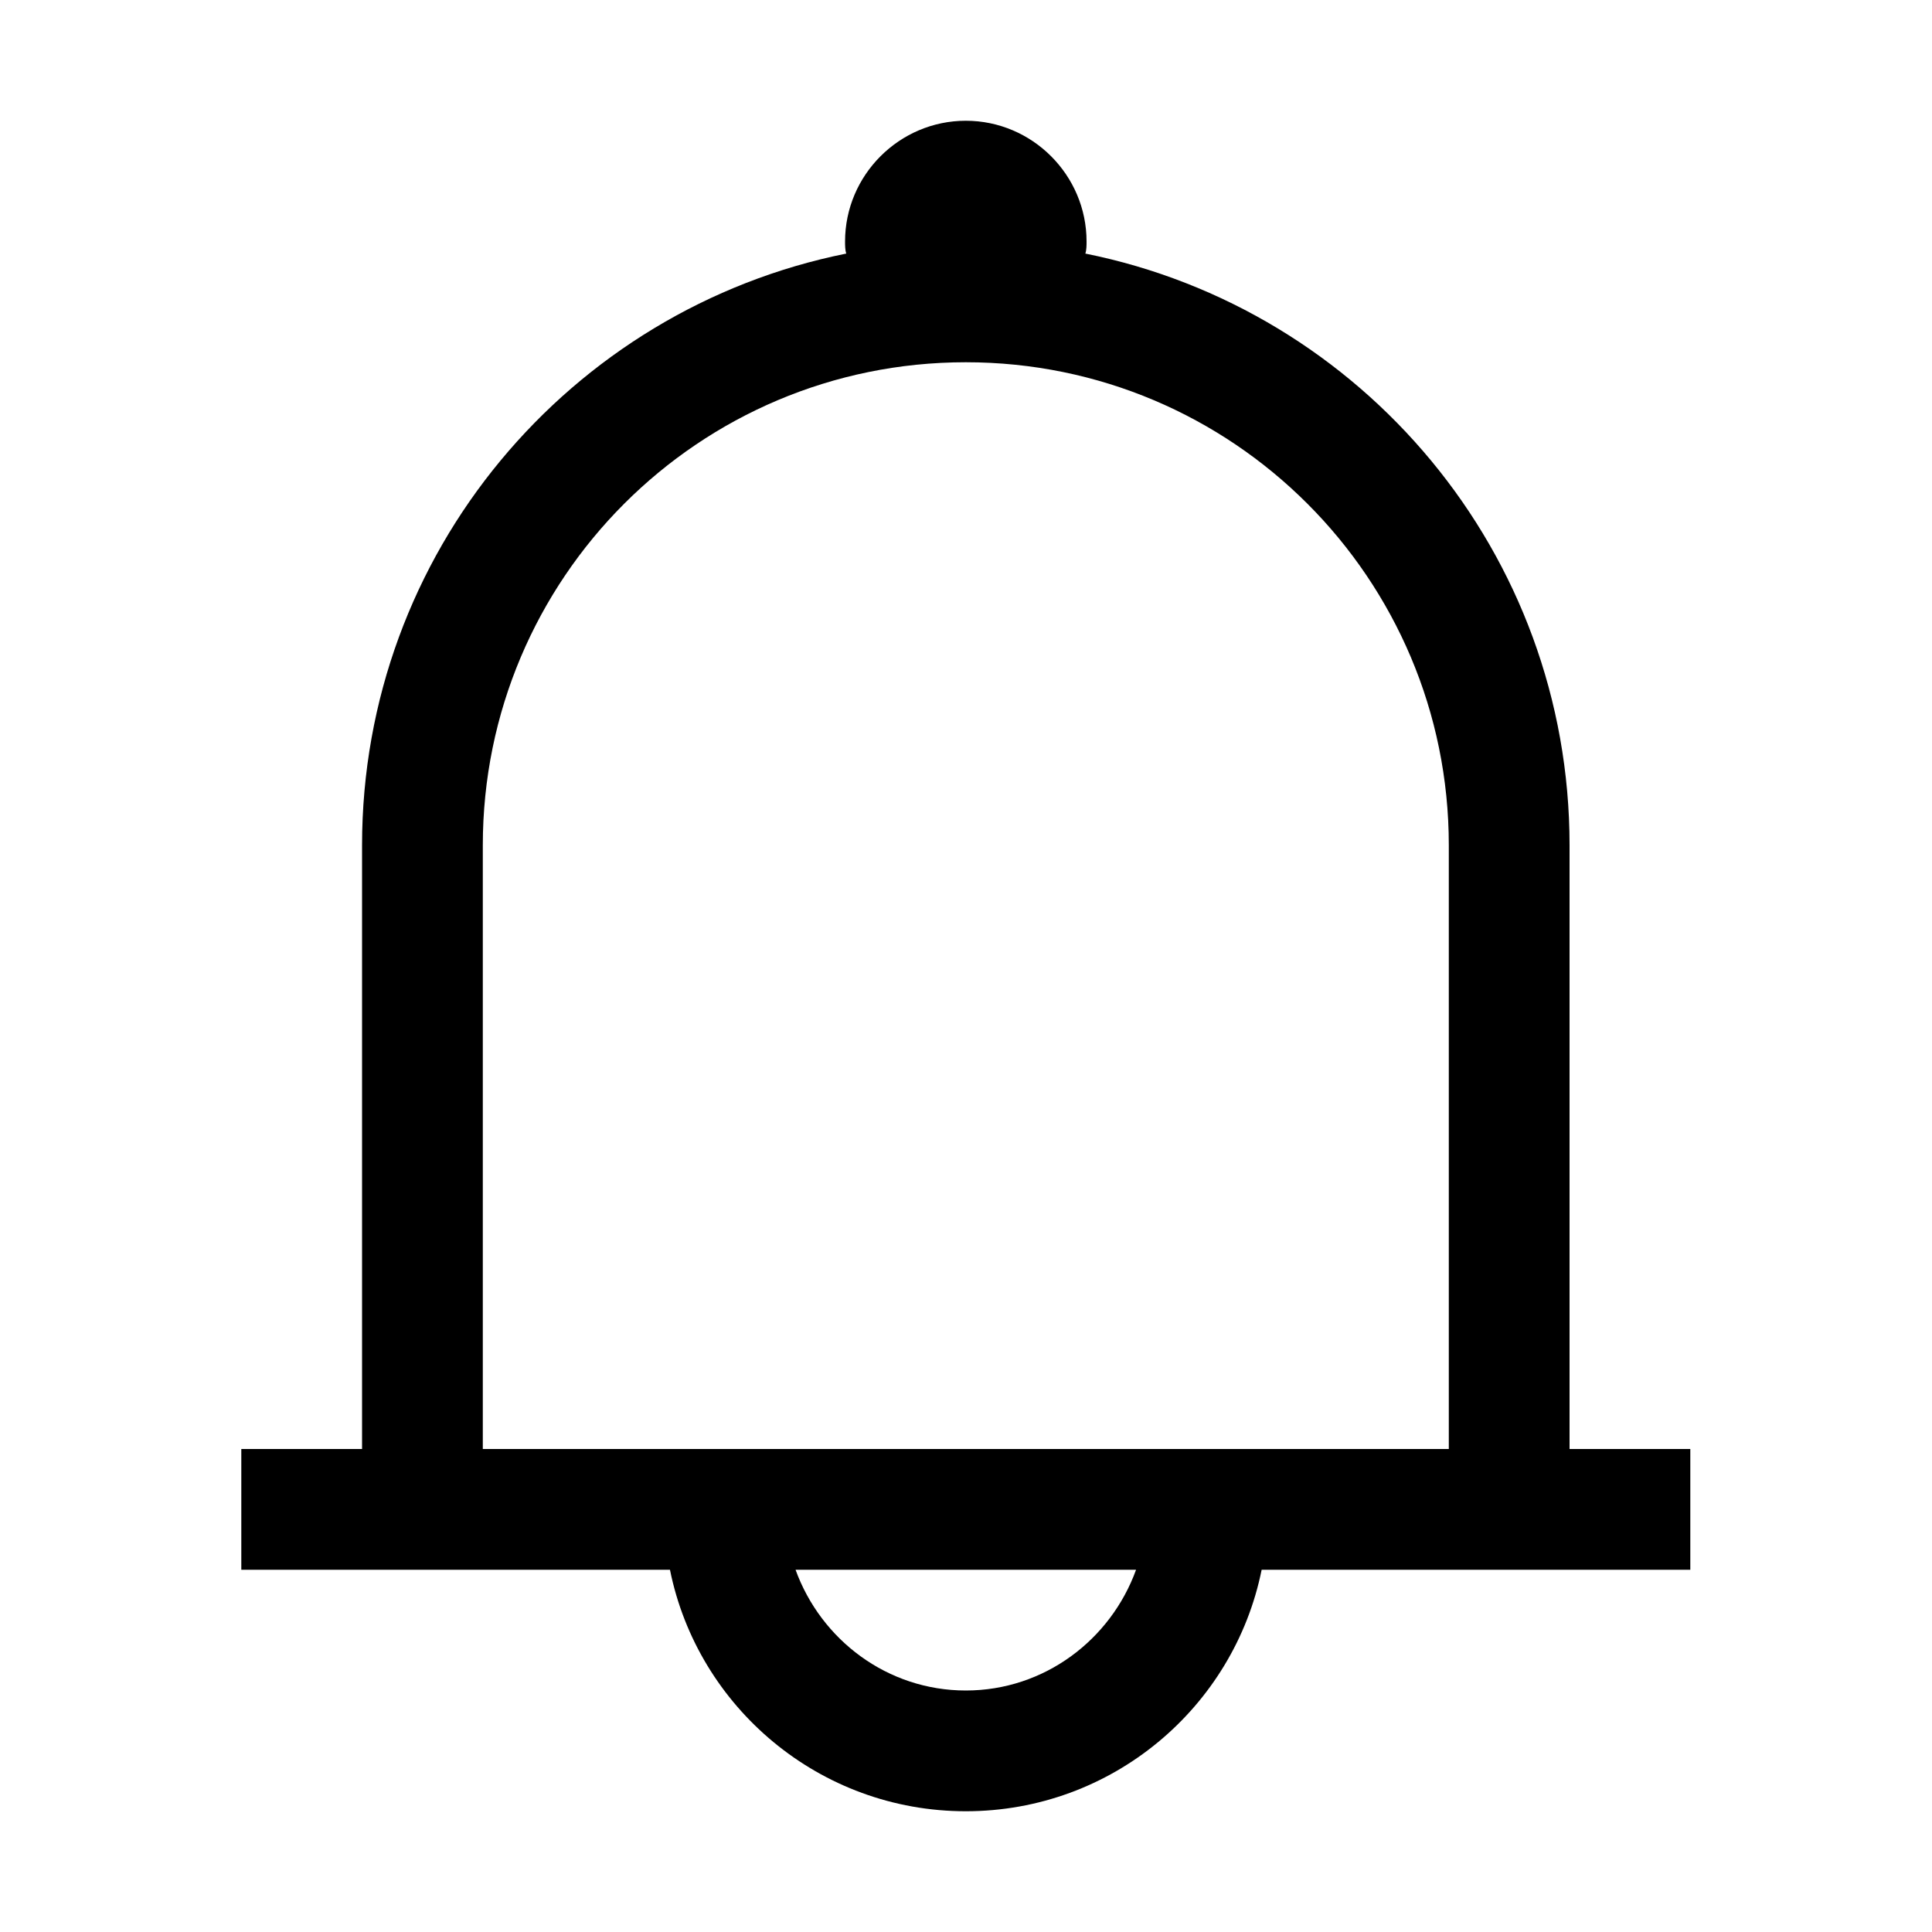
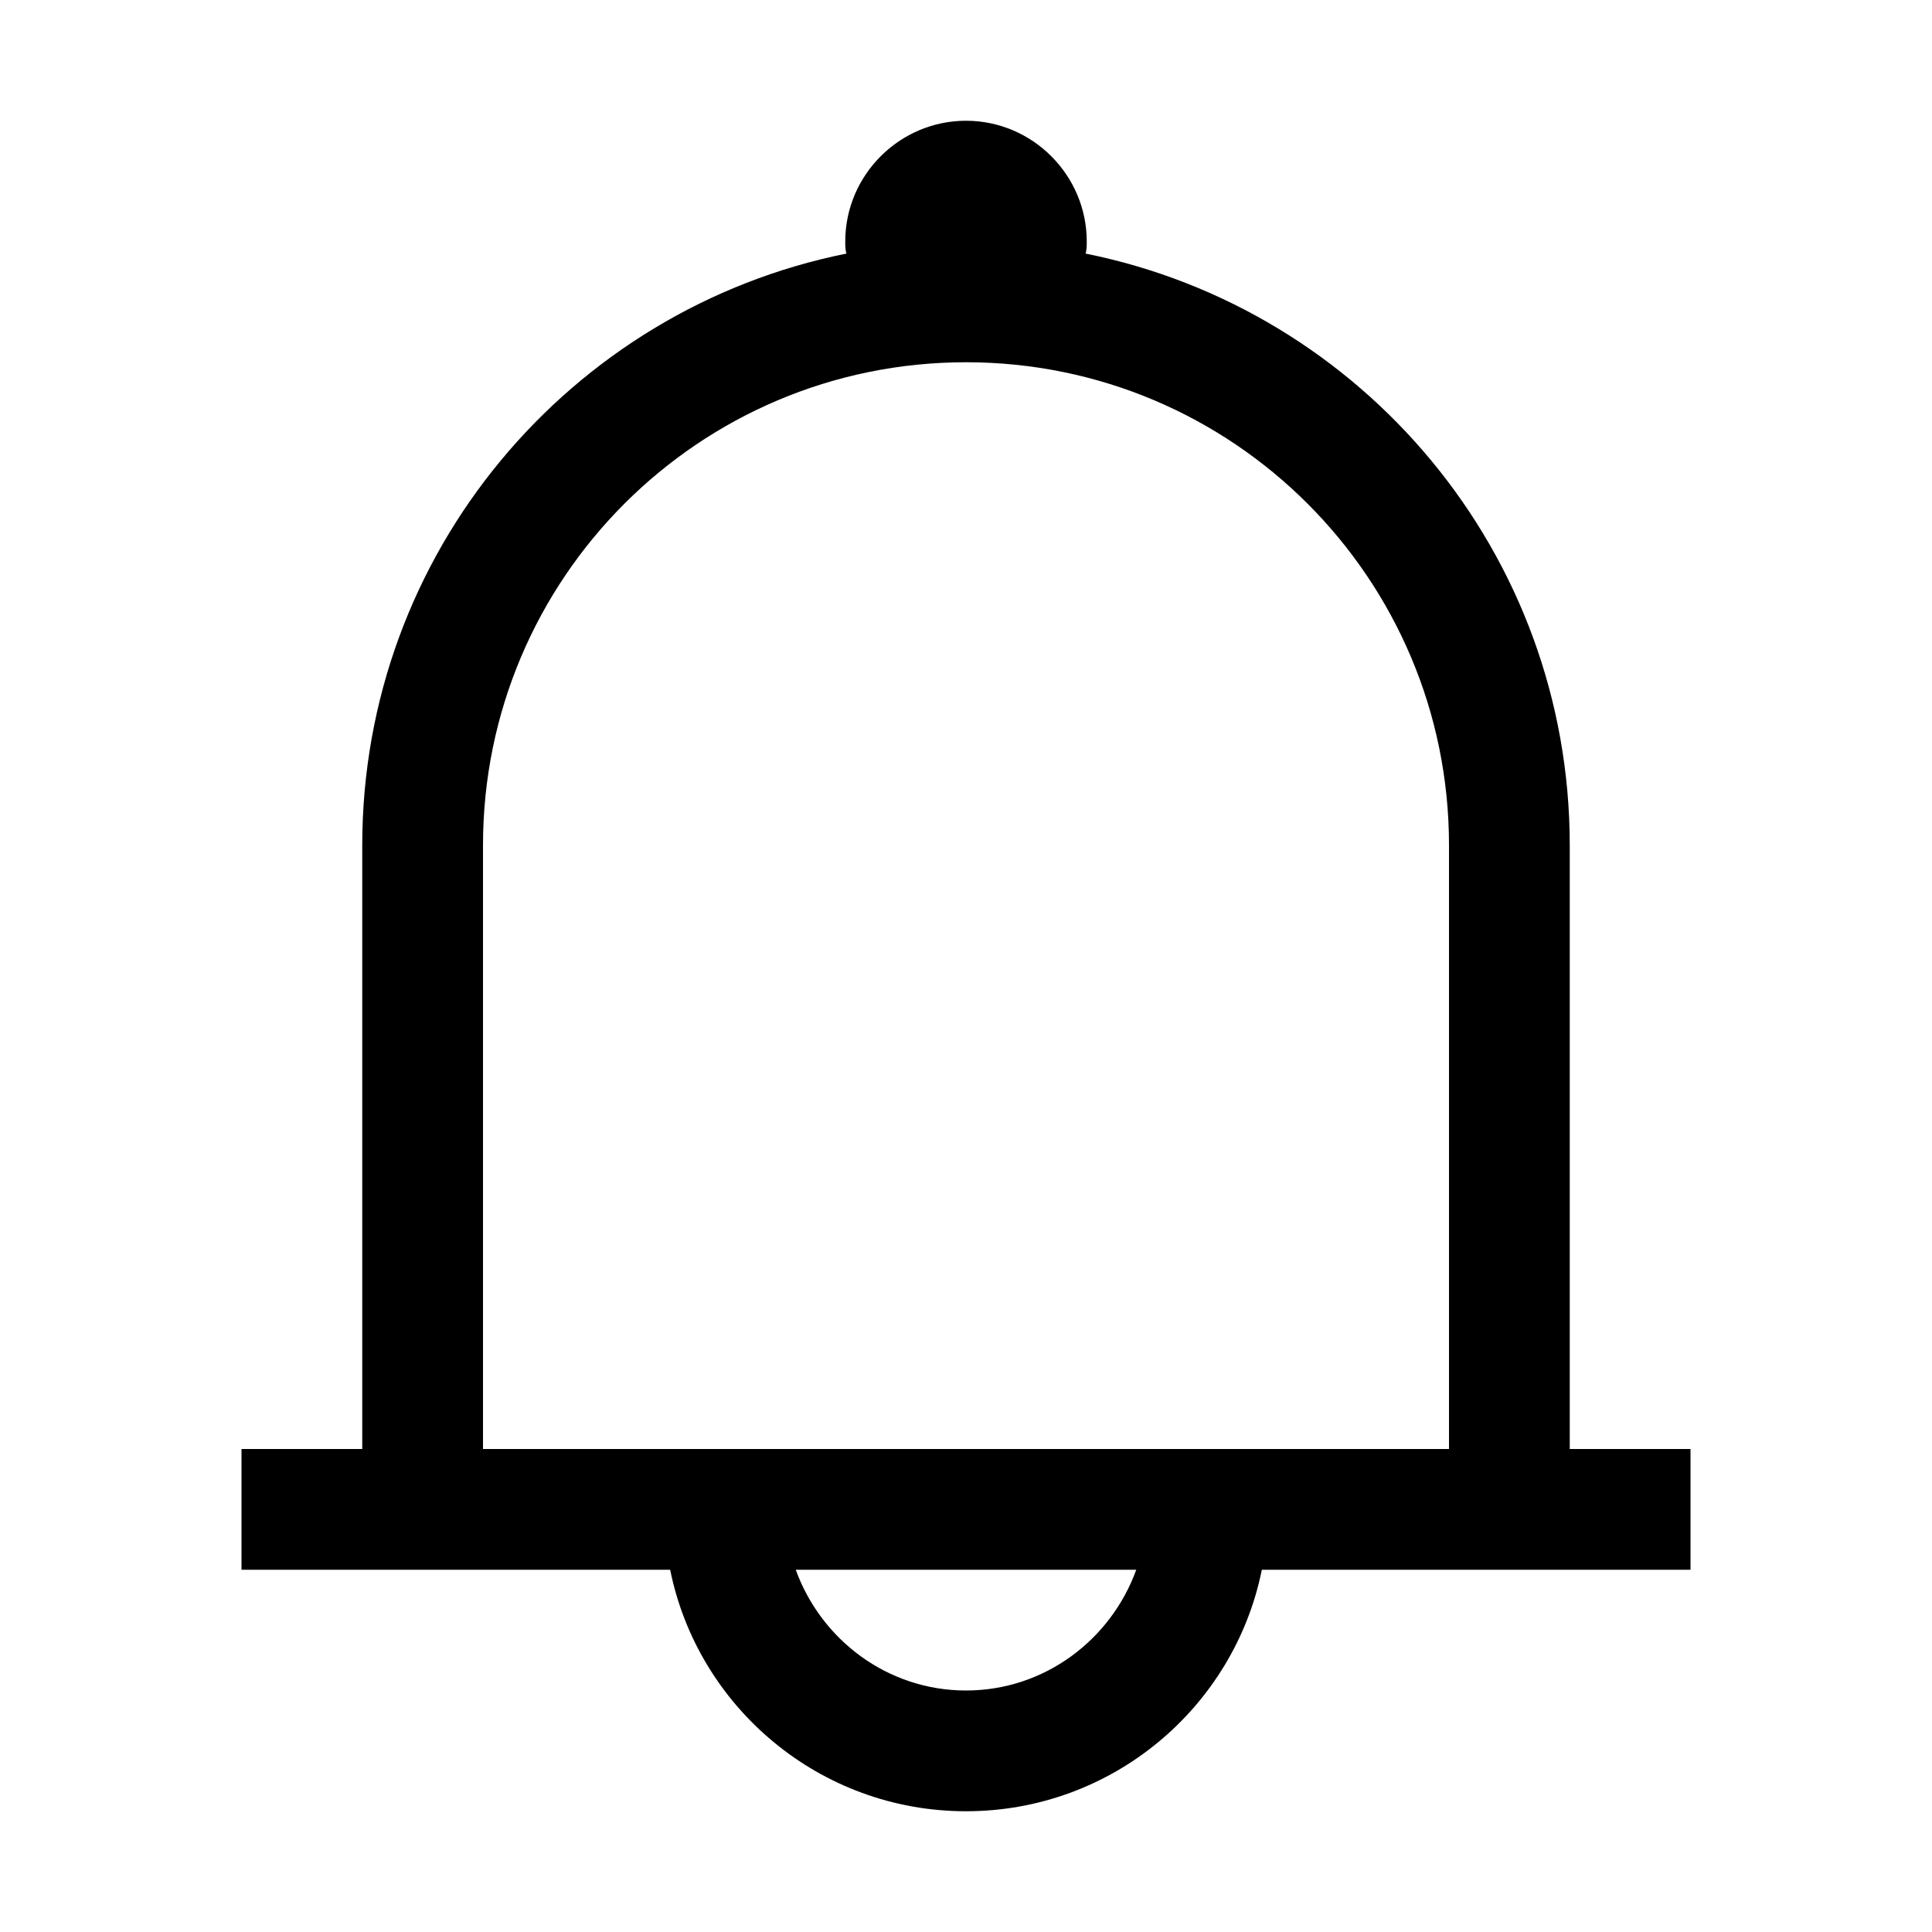
- <svg xmlns="http://www.w3.org/2000/svg" width="40" height="40" viewBox="0 0 40 40">
-   <path d="M32.496 30V17.5C32.496 11.45 28.196 6.4 22.471 5.25C22.496 5.175 22.496 5.075 22.496 5C22.496 3.625 21.371 2.5 19.996 2.5C18.621 2.5 17.496 3.625 17.496 5C17.496 5.075 17.496 5.175 17.521 5.25C11.796 6.4 7.496 11.45 7.496 17.5V30H4.996V32.5H13.871C14.446 35.35 16.971 37.5 19.996 37.5C23.021 37.5 25.546 35.35 26.121 32.5H34.996V30H32.496ZM19.996 35C18.371 35 16.996 33.95 16.471 32.5H23.521C22.996 33.95 21.621 35 19.996 35ZM29.996 30H9.996V17.5C9.996 11.975 14.471 7.5 19.996 7.5C25.521 7.5 29.996 11.975 29.996 17.5V30Z" />
+ <svg xmlns="http://www.w3.org/2000/svg" width="48" height="48" viewBox="0 0 48 48">
+   <path d="M39 36V21C39 13.74 33.84 7.68 26.97 6.3C27 6.21 27 6.09 27 6C27 4.35 25.65 3 24 3C22.35 3 21 4.35 21 6C21 6.09 21 6.21 21.03 6.3C14.16 7.68 9 13.74 9 21V36H6V39H16.65C17.34 42.42 20.37 45 24 45C27.63 45 30.66 42.42 31.35 39H42V36H39ZM24 42C22.05 42 20.4 40.74 19.77 39H28.23C27.6 40.74 25.95 42 24 42ZM36 36H12V21C12 14.37 17.37 9 24 9C30.63 9 36 14.37 36 21V36Z" />
</svg>
